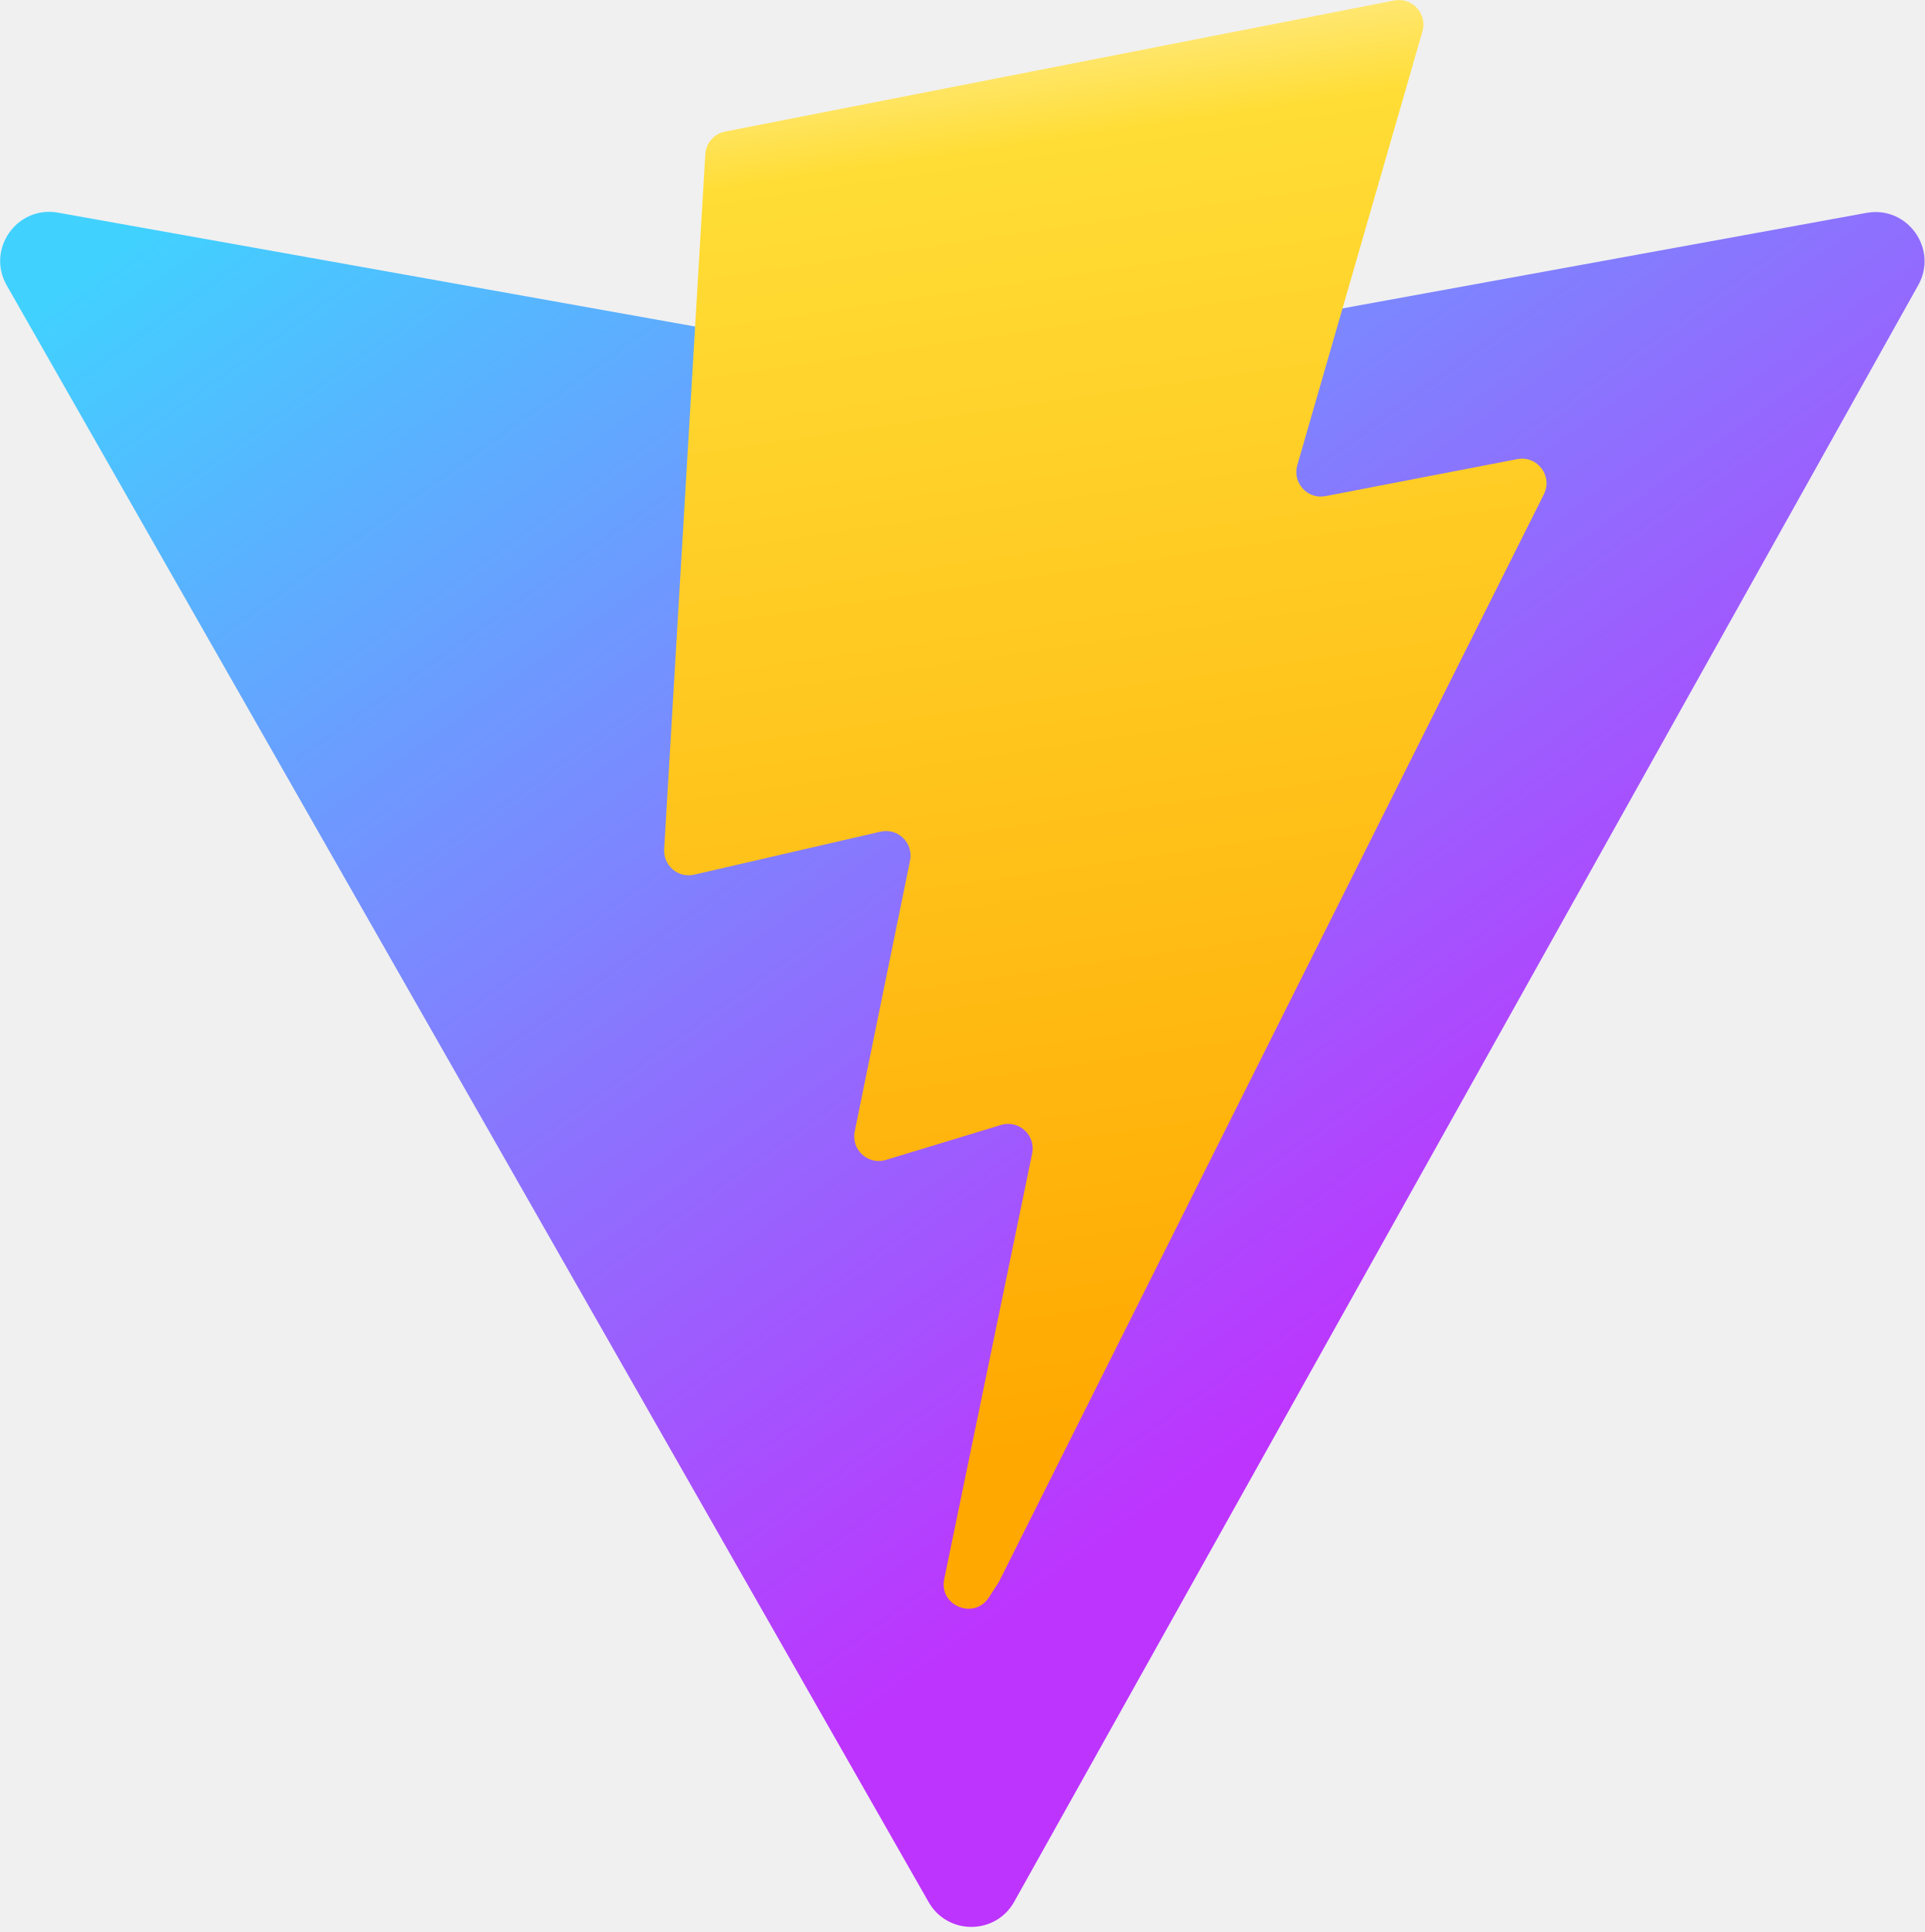
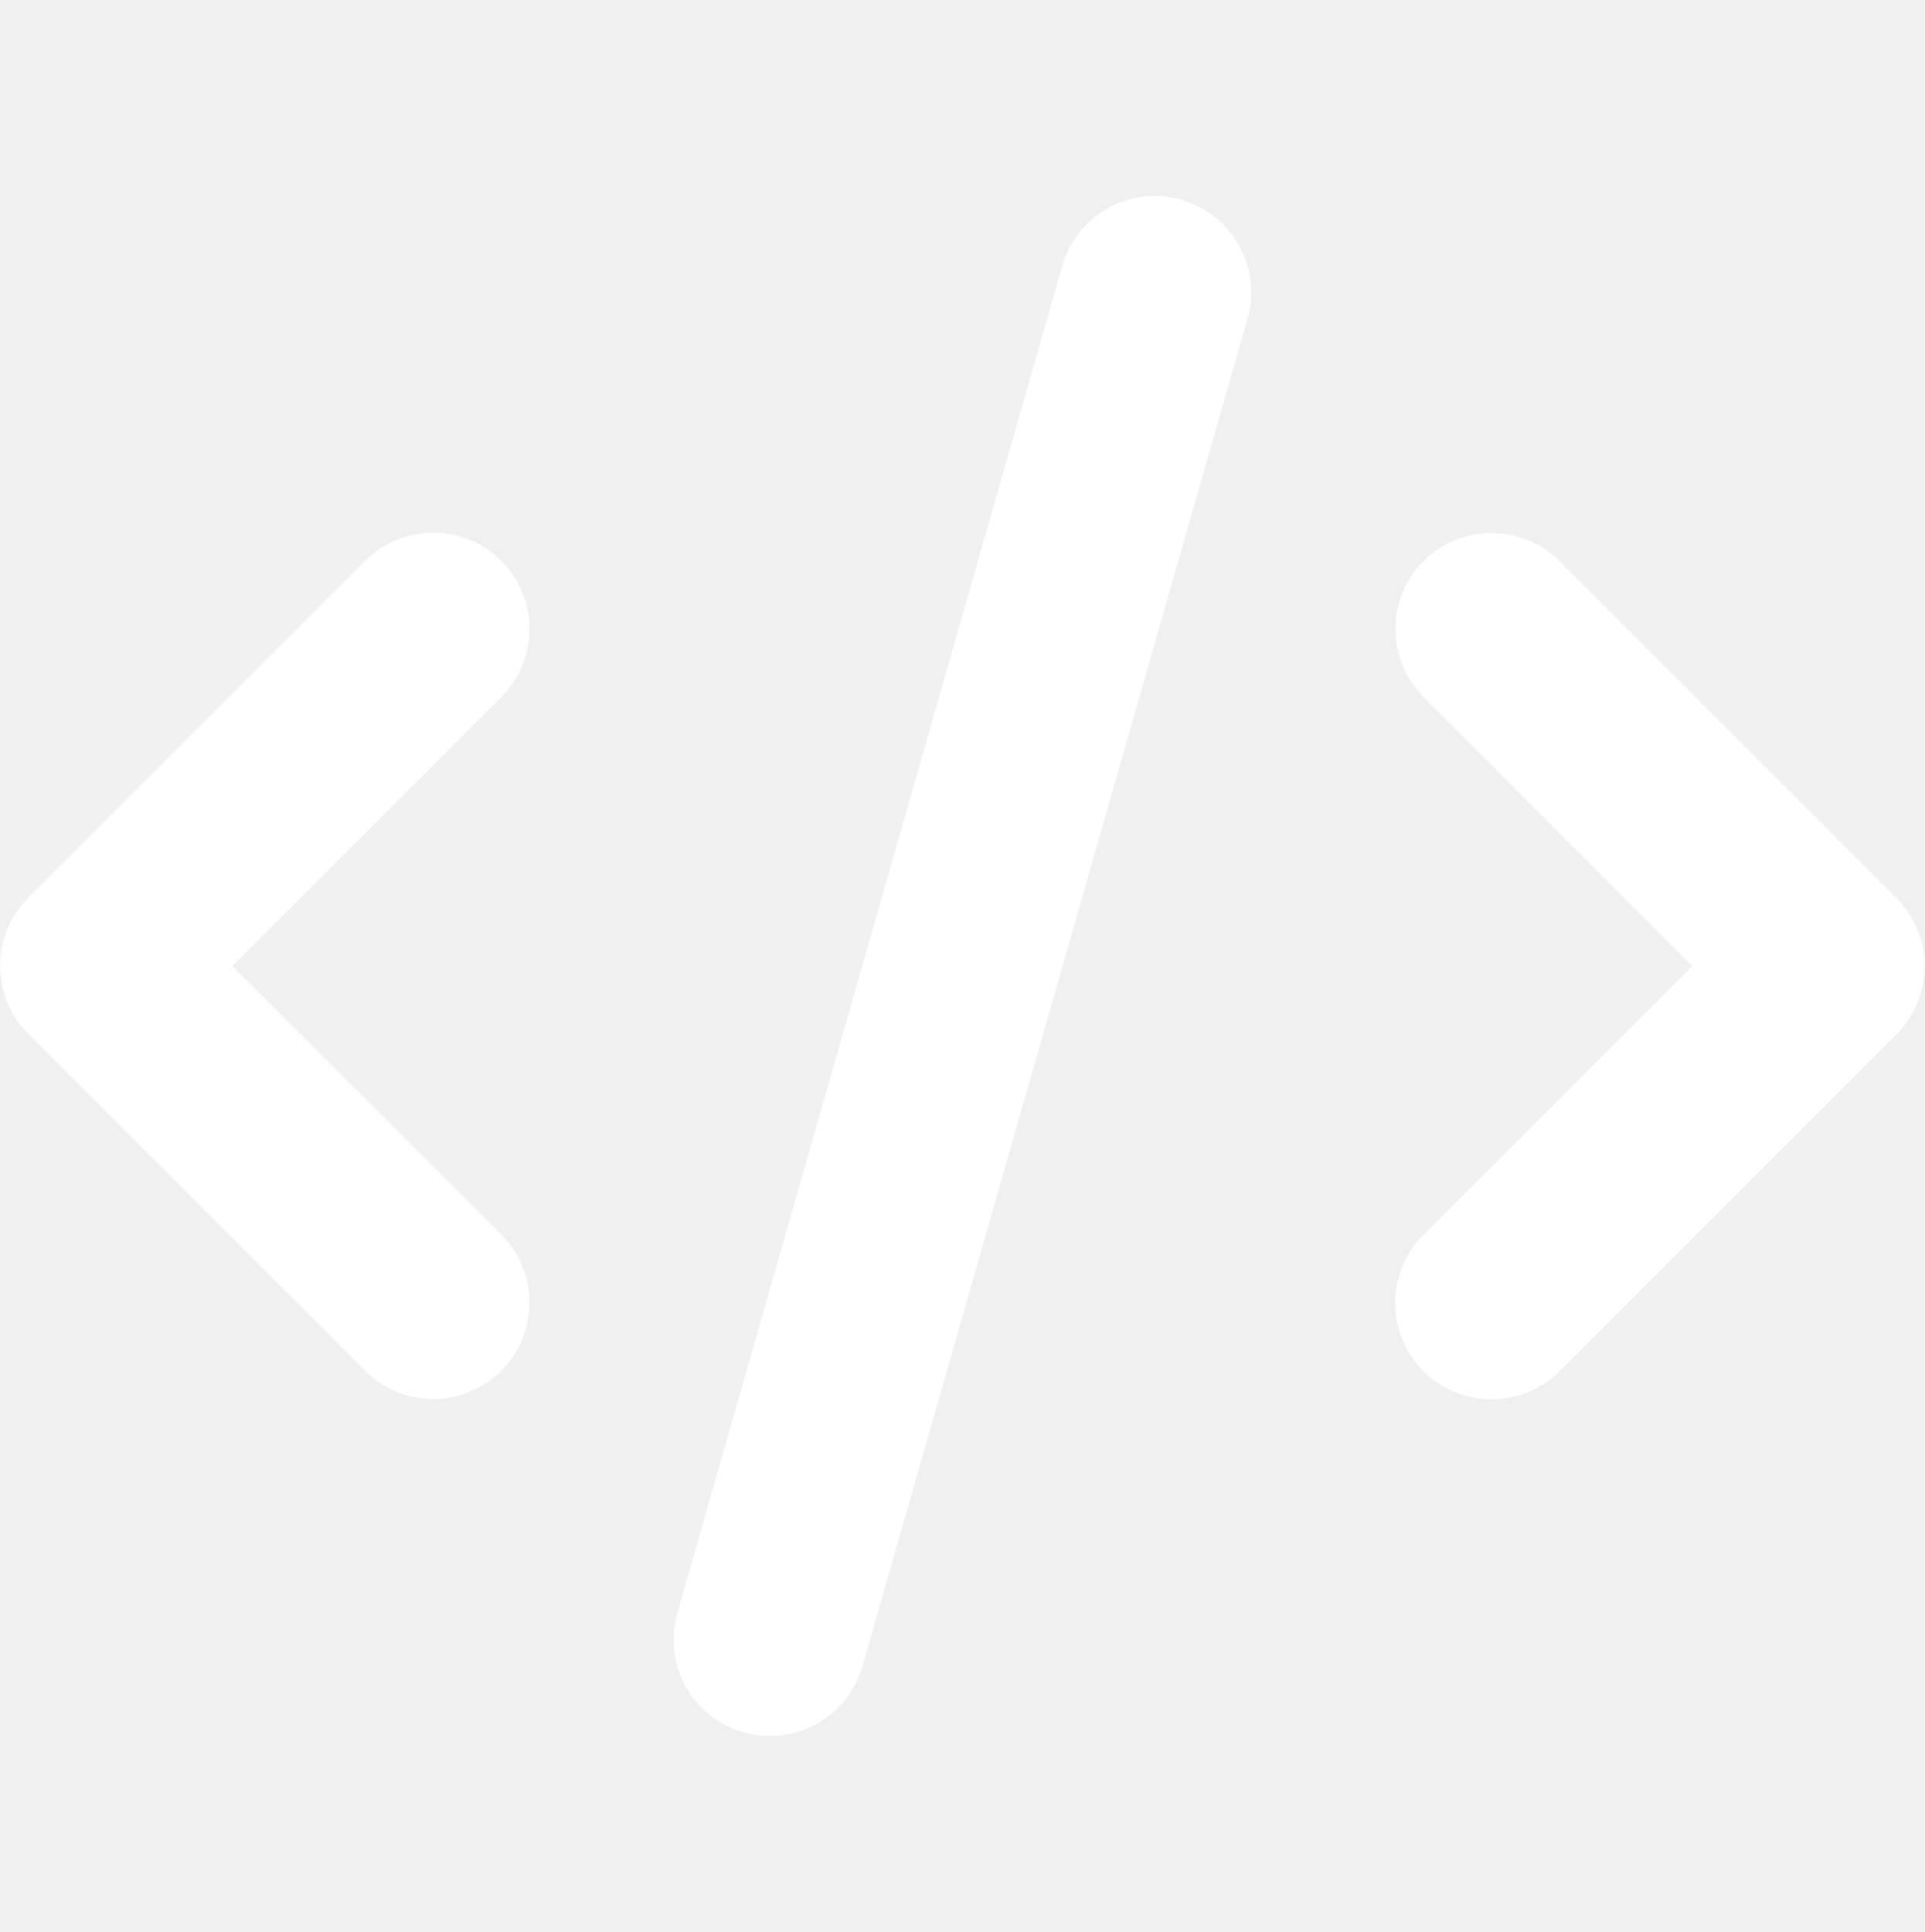
- <svg xmlns="http://www.w3.org/2000/svg" aria-hidden="true" role="img" class="iconify iconify--logos" width="31.88" height="32" preserveAspectRatio="xMidYMid meet" viewBox="0 0 256 257">
-   <defs>
-     <linearGradient id="IconifyId1813088fe1fbc01fb466" x1="-.828%" x2="57.636%" y1="7.652%" y2="78.411%">
-       <stop offset="0%" stop-color="#41D1FF" />
-       <stop offset="100%" stop-color="#BD34FE" />
-     </linearGradient>
-     <linearGradient id="IconifyId1813088fe1fbc01fb467" x1="43.376%" x2="50.316%" y1="2.242%" y2="89.03%">
-       <stop offset="0%" stop-color="#FFEA83" />
-       <stop offset="8.333%" stop-color="#FFDD35" />
-       <stop offset="100%" stop-color="#FFA800" />
-     </linearGradient>
-   </defs>
-   <path fill="url(#IconifyId1813088fe1fbc01fb466)" d="M255.153 37.938L134.897 252.976c-2.483 4.44-8.862 4.466-11.382.048L.875 37.958c-2.746-4.814 1.371-10.646 6.827-9.67l120.385 21.517a6.537 6.537 0 0 0 2.322-.004l117.867-21.483c5.438-.991 9.574 4.796 6.877 9.62Z" />
-   <path fill="url(#IconifyId1813088fe1fbc01fb467)" d="M185.432.063L96.44 17.501a3.268 3.268 0 0 0-2.634 3.014l-5.474 92.456a3.268 3.268 0 0 0 3.997 3.378l24.777-5.718c2.318-.535 4.413 1.507 3.936 3.838l-7.361 36.047c-.495 2.426 1.782 4.5 4.151 3.78l15.304-4.649c2.372-.72 4.652 1.36 4.15 3.788l-11.698 56.621c-.732 3.542 3.979 5.473 5.943 2.437l1.313-2.028l72.516-144.72c1.215-2.423-.88-5.186-3.54-4.672l-25.505 4.922c-2.396.462-4.435-1.77-3.759-4.114l16.646-57.705c.677-2.35-1.37-4.583-3.769-4.113Z" />
+ <svg xmlns="http://www.w3.org/2000/svg" width="31.88" height="32" preserveAspectRatio="xMidYMid meet" viewBox="0 0 640 512" fill="#FFF">
+   <path d="M392.8 1.2c-17-4.9-34.7 5-39.6 22l-128 448c-4.9 17 5 34.7 22 39.6s34.7-5 39.6-22l128-448c4.9-17-5-34.7-22-39.6zm80.6 120.1c-12.5 12.5-12.5 32.8 0 45.3L562.7 256l-89.4 89.4c-12.5 12.5-12.5 32.8 0 45.3s32.8 12.5 45.3 0l112-112c12.5-12.5 12.5-32.8 0-45.3l-112-112c-12.5-12.5-32.8-12.5-45.3 0zm-306.7 0c-12.5-12.5-32.8-12.5-45.3 0l-112 112c-12.5 12.5-12.5 32.8 0 45.3l112 112c12.5 12.5 32.8 12.5 45.3 0s12.5-32.8 0-45.3L77.3 256l89.4-89.4c12.5-12.5 12.5-32.8 0-45.3z" />
</svg>
